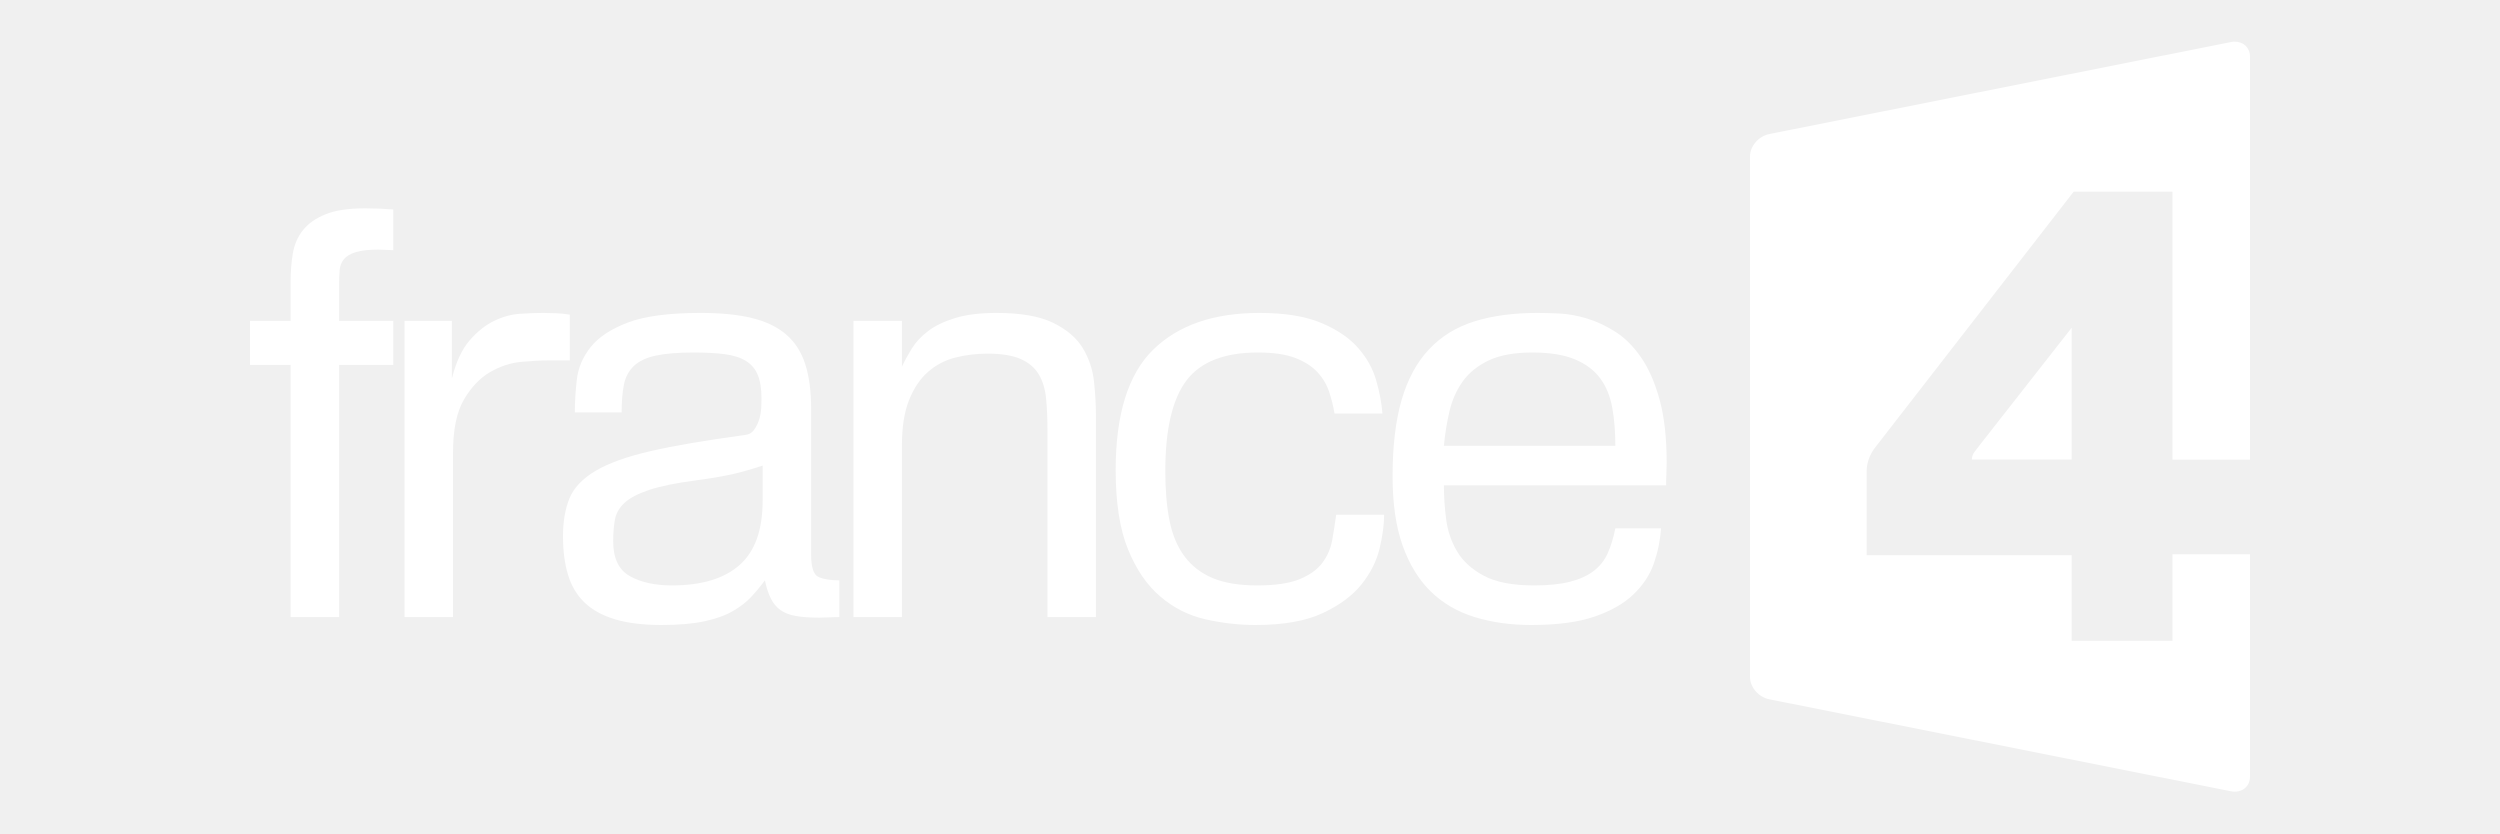
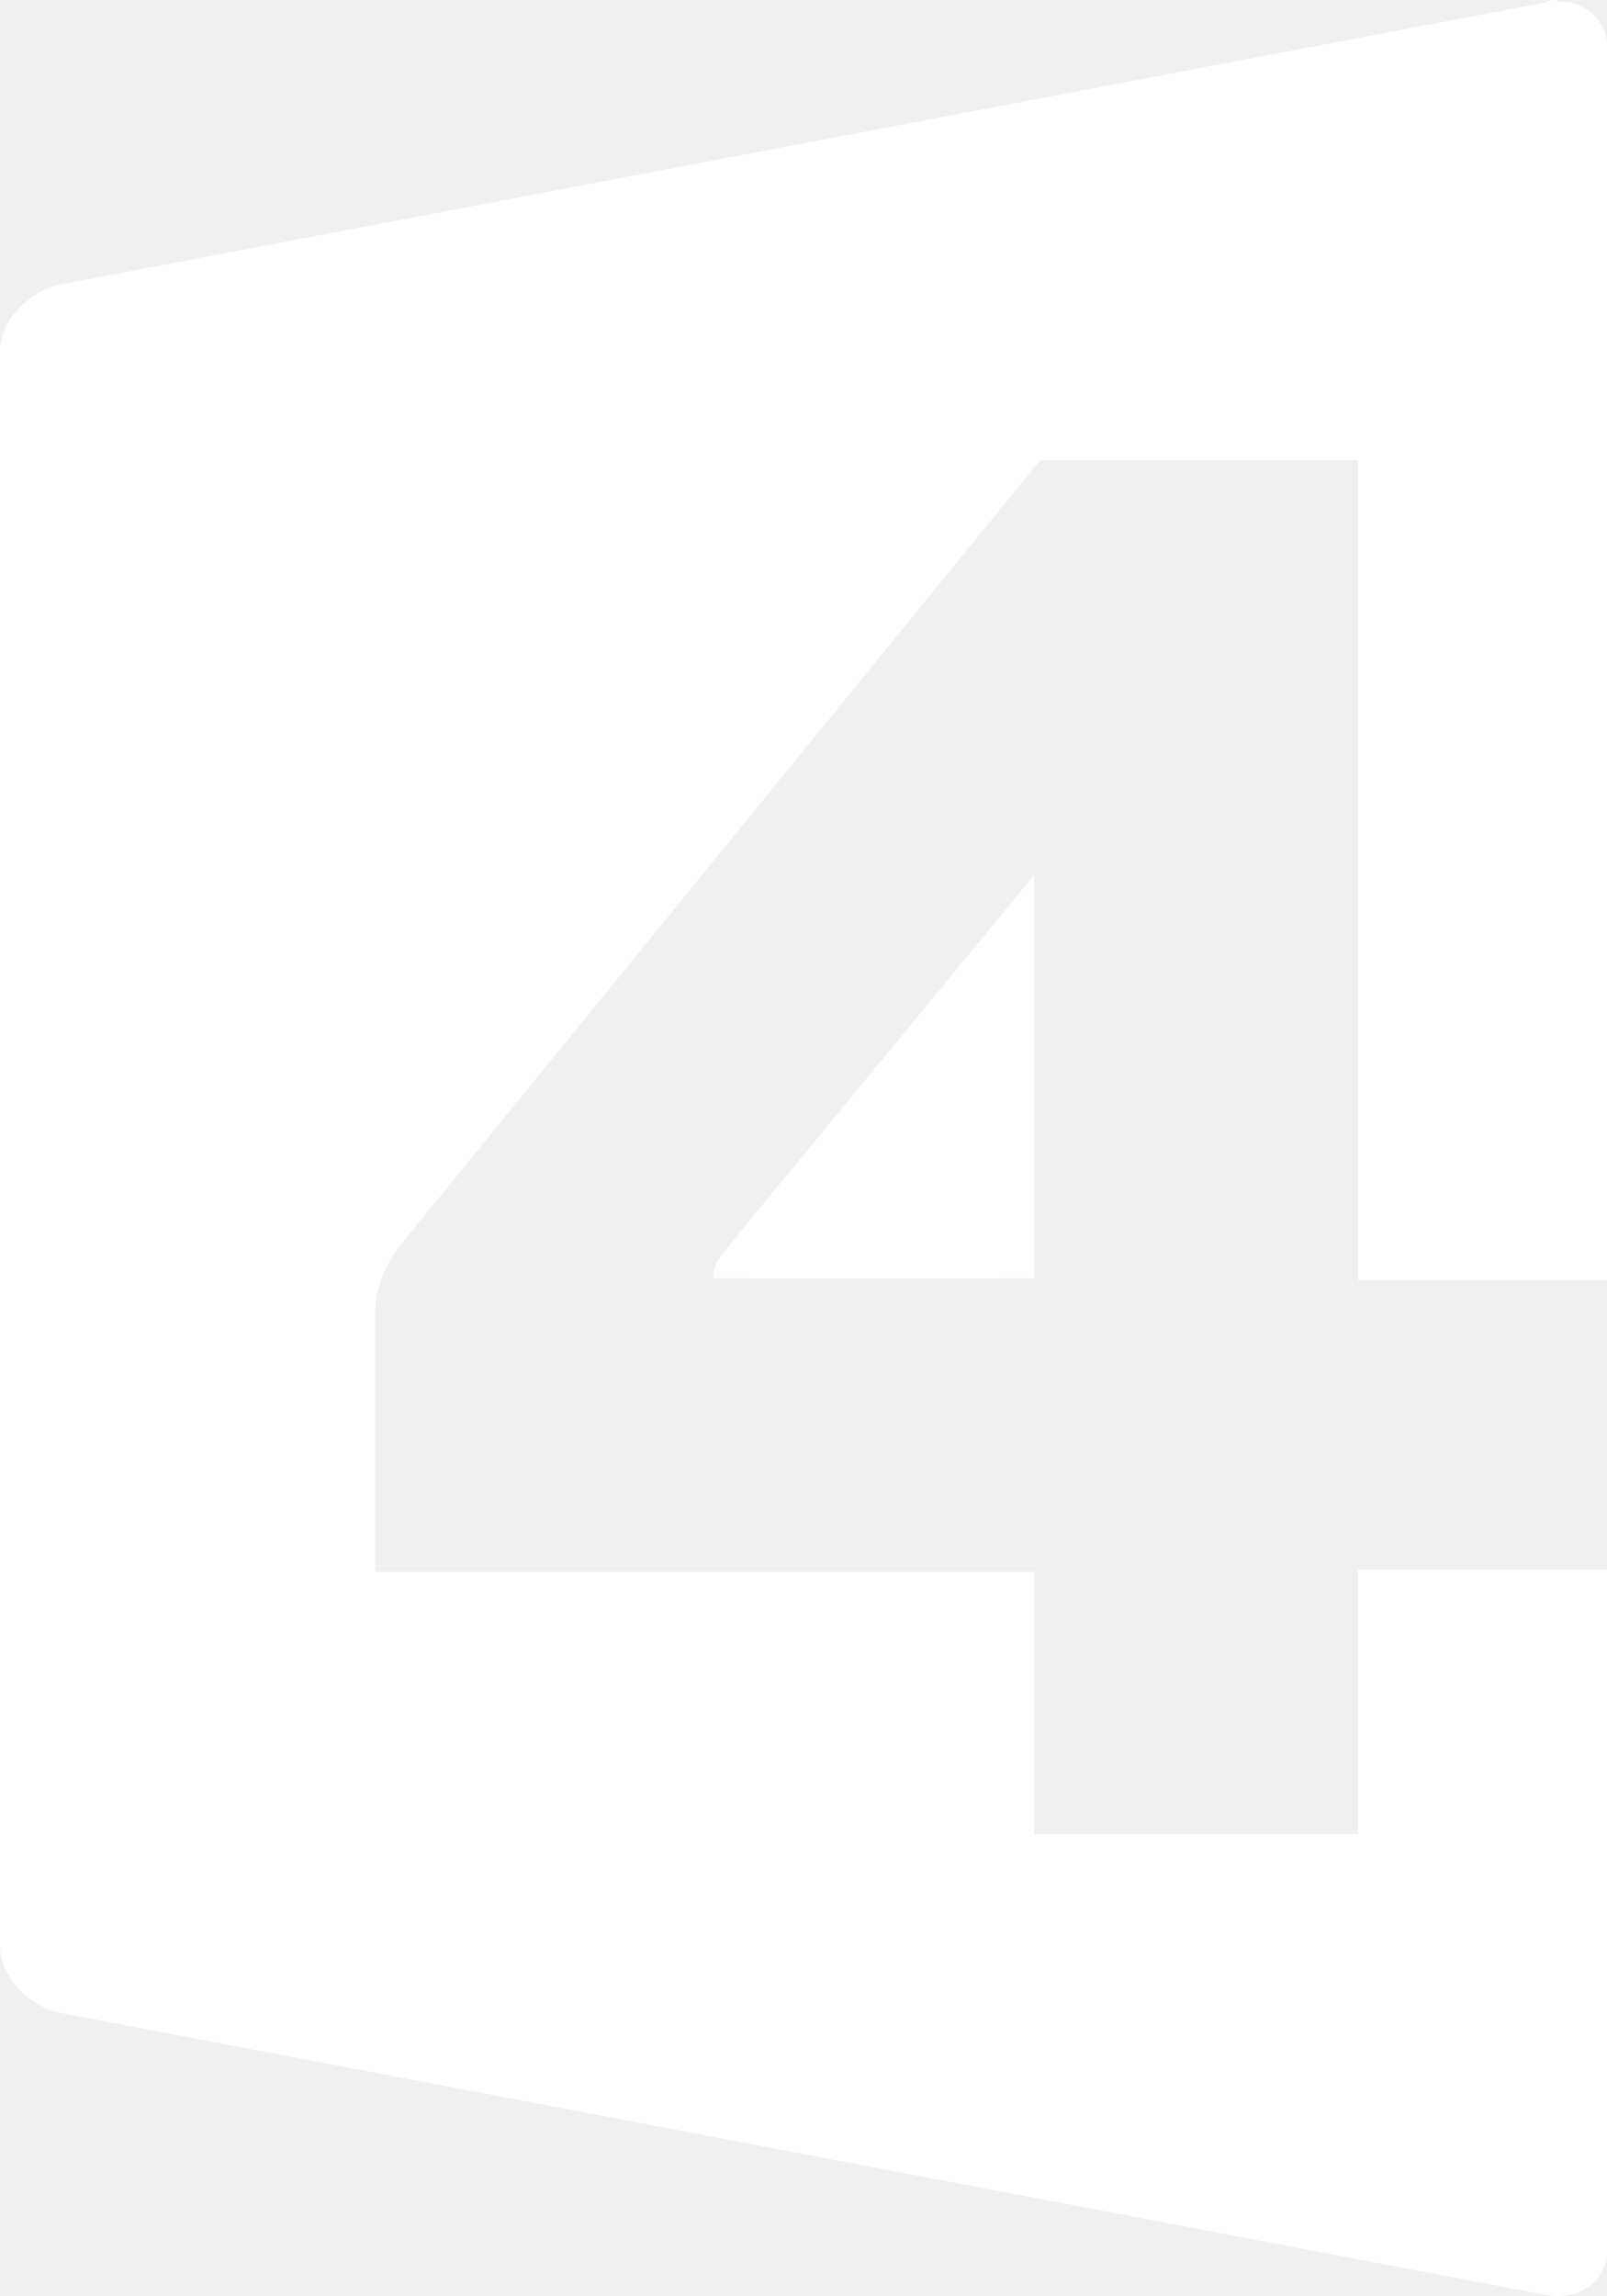
- <svg xmlns="http://www.w3.org/2000/svg" version="1.1" id="Calque_1" x="0px" y="0px" width="30" height="10" viewBox="-0.5 -7.721 30 10" enable-background="new -0.5 -7.721 3660.501 1389.387" xml:space="preserve">
-   <defs id="defs227">
-     <linearGradient id="SVGID_6_" gradientUnits="userSpaceOnUse" x1="2200.321" y1="1228.921" x2="2200.321" y2="739.921" gradientTransform="matrix(1,0,0,-1,4,1384.387)">
-       <stop offset="0.5" style="stop-color:#FFFFFF" id="stop118" />
-       <stop offset="1" style="stop-color:#BFBFBF" id="stop120" />
-     </linearGradient>
-     <linearGradient gradientTransform="matrix(1,0,0,-1,4,1384.387)" y2="568.005" x2="2181.525" y1="1359.96" x1="2112.238" gradientUnits="userSpaceOnUse" id="SVGID_5_">
-       <stop id="stop105" style="stop-color:#9E639A" offset="0" />
-       <stop id="stop107" style="stop-color:#802A75" offset="0.25" />
-       <stop id="stop109" style="stop-color:#985D93" offset="0.5" />
-       <stop id="stop111" style="stop-color:#76246F" offset="1" />
-     </linearGradient>
-   </defs>
-   <g id="g3342" style="fill:#ffffff;stroke:none" transform="matrix(0.01353526,0,0,0.01356852,2.472928,-18.96816)">
-     <path style="fill:#ffffff;stroke:none" id="path6" d="m 81,1151.666 v 223 H 38 v -223 H 2 v -39 h 36 v -34.5 c 0,-9 0.664,-17.414 2,-25.25 1.328,-7.828 4.328,-14.664 9,-20.5 4.664,-5.828 11.328,-10.5 20,-14 8.664,-3.5 20.328,-5.25 35,-5.25 4,0 8.164,0.086 12.5,0.25 4.328,0.172 8.5,0.422 12.5,0.75 v 36 c -2,0 -4.172,-0.078 -6.5,-0.25 -2.336,-0.164 -4.5,-0.25 -6.5,-0.25 -8.672,0 -15.422,0.75 -20.25,2.25 -4.836,1.5 -8.336,3.586 -10.5,6.25 -2.172,2.672 -3.422,5.836 -3.75,9.5 -0.336,3.672 -0.5,7.836 -0.5,12.5 v 32.5 h 48 v 39 H 81 z" />
-     <path style="fill:#ffffff;stroke:none" id="path8" d="m 265.999,1147.666 c -6,0 -13.75,0.422 -23.25,1.25 -9.5,0.836 -18.75,3.836 -27.75,9 -9,5.172 -16.75,13.25 -23.25,24.25 -6.5,11 -9.75,26.672 -9.75,47 v 145.5 h -43 v -262 h 42 v 51 c 3.664,-14.664 8.914,-25.914 15.75,-33.75 6.828,-7.828 14.078,-13.578 21.75,-17.25 7.664,-3.664 15.328,-5.75 23,-6.25 7.664,-0.5 14.328,-0.75 20,-0.75 2.664,0 6.328,0.086 11,0.25 4.664,0.172 9,0.586 13,1.25 v 40.5 h -19.5 z" />
-     <path style="fill:#ffffff;stroke:none" id="path10" d="m 515.492,1374.916 c -3,0.164 -6,0.25 -9,0.25 -8.336,0 -15.25,-0.5 -20.75,-1.5 -5.5,-1 -10,-2.75 -13.5,-5.25 -3.5,-2.5 -6.336,-5.914 -8.5,-10.25 -2.172,-4.328 -3.922,-9.664 -5.25,-16 -3.672,5 -7.672,9.836 -12,14.5 -4.336,4.672 -9.836,8.922 -16.5,12.75 -6.672,3.836 -15.086,6.828 -25.25,9 -10.172,2.164 -22.75,3.25 -37.75,3.25 -16.336,0 -30.086,-1.672 -41.25,-5 -11.172,-3.328 -20.172,-8.25 -27,-14.75 -6.836,-6.5 -11.75,-14.664 -14.75,-24.5 -3,-9.828 -4.5,-21.25 -4.5,-34.25 0,-13 1.914,-24.164 5.75,-33.5 3.828,-9.328 11.5,-17.414 23,-24.25 11.5,-6.828 27.75,-12.664 48.75,-17.5 21,-4.828 48.828,-9.578 83.5,-14.25 3.664,-0.328 6.5,-1.914 8.5,-4.75 2,-2.828 3.5,-5.914 4.5,-9.25 1,-3.328 1.578,-6.664 1.75,-10 0.164,-3.328 0.25,-6 0.25,-8 0,-8.664 -1.086,-15.664 -3.25,-21 -2.172,-5.328 -5.672,-9.5 -10.5,-12.5 -4.836,-3 -11.086,-5 -18.75,-6 -7.672,-1 -16.836,-1.5 -27.5,-1.5 -14,0 -25.25,0.922 -33.75,2.75 -8.5,1.836 -15,4.922 -19.5,9.25 -4.5,4.336 -7.422,9.836 -8.75,16.5 -1.336,6.672 -2,14.836 -2,24.5 h -41.5 c 0,-9 0.578,-18.664 1.75,-29 1.164,-10.328 5.25,-19.914 12.25,-28.75 7,-8.828 18,-16.078 33,-21.75 15,-5.664 36.5,-8.5 64.5,-8.5 18,0 33.164,1.5 45.5,4.5 12.328,3 22.414,7.836 30.25,14.5 7.828,6.672 13.5,15.422 17,26.25 3.5,10.836 5.25,24.086 5.25,39.75 v 129 c 0,11 2.164,17.5 6.5,19.5 4.328,2 10.5,3 18.5,3 v 32.5 c -3,0 -6,0.078 -9,0.25 z m -59,-134.25 c -12,4 -22.75,6.922 -32.25,8.75 -9.5,1.836 -18.25,3.25 -26.25,4.25 -18,2.336 -32,5.172 -42,8.5 -10,3.336 -17.336,7.172 -22,11.5 -4.672,4.336 -7.5,9.336 -8.5,15 -1,5.672 -1.5,12 -1.5,19 0,15 4.914,25.25 14.75,30.75 9.828,5.5 22.25,8.25 37.25,8.25 26.328,0 46.328,-6 60,-18 13.664,-12 20.5,-31 20.5,-57 v -31 z" />
-     <path style="fill:#ffffff;stroke:none" id="path12" d="m 708.989,1374.666 v -166.5 c 0,-10 -0.422,-19.078 -1.25,-27.25 -0.836,-8.164 -3,-15.164 -6.5,-21 -3.5,-5.828 -8.836,-10.328 -16,-13.5 -7.172,-3.164 -16.922,-4.75 -29.25,-4.75 -10,0 -19.586,1.172 -28.75,3.5 -9.172,2.336 -17.25,6.586 -24.25,12.75 -7,6.172 -12.586,14.5 -16.75,25 -4.172,10.5 -6.25,23.75 -6.25,39.75 v 152 h -43 v -262 h 43 v 40.5 c 2.328,-5 5.25,-10.328 8.75,-16 3.5,-5.664 8.328,-10.828 14.5,-15.5 6.164,-4.664 14.164,-8.5 24,-11.5 9.828,-3 22.078,-4.5 36.75,-4.5 21.328,0 38,2.922 50,8.75 12,5.836 20.75,13.25 26.25,22.25 5.5,9 8.828,18.836 10,29.5 1.164,10.672 1.75,20.672 1.75,30 v 178.5 h -43 z" />
-     <path style="fill:#ffffff;stroke:none" id="path14" d="m 1003.485,1313.916 c -2.673,11.172 -8,21.75 -16,31.75 -8,10 -19.5,18.5 -34.5,25.5 -15,7 -34.836,10.5 -59.5,10.5 -14.673,0 -29.423,-1.672 -44.25,-5 -14.836,-3.328 -28.173,-10 -40,-20 -11.836,-10 -21.423,-23.914 -28.75,-41.75 -7.336,-17.828 -11,-41.25 -11,-70.25 0,-49.328 11.077,-84.828 33.25,-106.5 22.164,-21.664 53.577,-32.5 94.25,-32.5 22.327,0 40.5,2.922 54.5,8.75 14,5.836 24.914,13.172 32.75,22 7.827,8.836 13.25,18.5 16.25,29 3,10.5 4.827,20.25 5.5,29.25 h -42.5 c -1,-6.328 -2.586,-12.75 -4.75,-19.25 -2.173,-6.5 -5.673,-12.328 -10.5,-17.5 -4.836,-5.164 -11.423,-9.328 -19.75,-12.5 -8.336,-3.164 -19.336,-4.75 -33,-4.75 -29.673,0 -50.75,8.25 -63.25,24.75 -12.5,16.5 -18.75,43.25 -18.75,80.25 0,16.672 1.25,31.25 3.75,43.75 2.5,12.5 6.914,23 13.25,31.5 6.327,8.5 14.664,14.922 25,19.25 10.327,4.336 23.5,6.5 39.5,6.5 16,0 28.5,-1.828 37.5,-5.5 9,-3.664 15.75,-8.5 20.25,-14.5 4.5,-6 7.414,-12.75 8.75,-20.25 1.327,-7.5 2.5,-14.914 3.5,-22.25 h 42.5 c 0,8.672 -1.336,18.586 -4,29.75 z" />
-     <path style="fill:#ffffff;stroke:none" id="path16" d="m 1257.729,1248.166 c -0.172,3.336 -0.25,6.672 -0.25,10 h -197 c 0,9.672 0.664,19.672 2,30 1.328,10.336 4.578,19.836 9.75,28.5 5.164,8.672 13.078,15.836 23.75,21.5 10.664,5.672 25.5,8.5 44.5,8.5 12.664,0 23.25,-1.078 31.75,-3.25 8.5,-2.164 15.5,-5.328 21,-9.5 5.5,-4.164 9.664,-9.414 12.5,-15.75 2.828,-6.328 5.078,-13.664 6.75,-22 h 40.5 c -0.672,10.336 -2.75,20.586 -6.25,30.75 -3.5,10.172 -9.5,19.336 -18,27.5 -8.5,8.172 -20,14.75 -34.5,19.75 -14.5,5 -33.25,7.5 -56.25,7.5 -18.336,0 -35.086,-2.336 -50.25,-7 -15.172,-4.664 -28.086,-12.164 -38.75,-22.5 -10.672,-10.328 -19,-23.828 -25,-40.5 -6,-16.664 -9,-37.164 -9,-61.5 0,-26.664 2.664,-49.164 8,-67.5 5.328,-18.328 13.414,-33.25 24.25,-44.75 10.828,-11.5 24.25,-19.75 40.25,-24.75 16,-5 34.664,-7.5 56,-7.5 5,0 11.328,0.172 19,0.5 7.664,0.336 15.75,1.75 24.25,4.25 8.5,2.5 17,6.422 25.5,11.75 8.5,5.336 16.164,12.922 23,22.75 6.828,9.836 12.328,22.336 16.5,37.5 4.164,15.172 6.25,33.75 6.25,55.75 0,3.336 -0.086,6.672 -0.25,10 z m -48,-58.75 c -1.836,-10.164 -5.422,-18.828 -10.75,-26 -5.336,-7.164 -12.836,-12.75 -22.5,-16.75 -9.672,-4 -22.172,-6 -37.5,-6 -16,0 -28.922,2.336 -38.75,7 -9.836,4.672 -17.5,10.836 -23,18.5 -5.5,7.672 -9.422,16.422 -11.75,26.25 -2.336,9.836 -4,20.086 -5,30.75 h 152 c 0,-12.328 -0.922,-23.578 -2.75,-33.75 z" />
-   </g>
-   <path style="fill:#ffffff;stroke:none" d="m 26.316,-7.221 c -0.015,3.4e-5 -0.03,0 -0.046,0.005 l -5.54,1.104 C 20.603,-6.086 20.5,-5.967 20.5,-5.845 l 0,6.249 c 0,0.121 0.103,0.241 0.23,0.266 L 26.27,1.774 C 26.397,1.8 26.5,1.721 26.5,1.6 l 0,-2.67 -0.93,0 0,1.039 -1.21,0 3.65e-4,-1.028 -2.46,0 -3.64e-4,-0.999 0,-0.018 0,0 c 0.002,-0.064 0.02,-0.18 0.118,-0.296 l 2.366,-3.049 1.186,0 0,3.216 0.93,0 0,-4.837 c 0,-0.106 -0.079,-0.18 -0.184,-0.179 z m -1.956,3.433 -1.098,1.401 -0.068,0.089 c -0.019,0.026 -0.032,0.057 -0.032,0.091 0,0 1.198,0 1.198,0 l 0,-1.581 z" id="path100" />
+ <svg xmlns="http://www.w3.org/2000/svg" width="7" height="10" fill="white">
+   <path d="m 6.785,2.1144134e-8 c -0.018,0 -0.035,0 -0.054,0.011 L 0.268,1.238 C 0.121,1.265 0,1.399 0,1.533 V 8.473 C 0,8.607 0.121,8.74 0.268,8.768 L 6.732,9.995 C 6.879,10.023 7,9.936 7,9.801 V 6.836 H 5.916 v 1.153 H 4.504 l 2.333e-4,-1.142 h -2.87 L 1.634,5.738 v -0.019 -0.001 c 0,-0.071 0.023,-0.2 0.137,-0.328 L 4.531,2.004 H 5.916 V 5.576 H 7 V 0.205 C 7,0.087 6.908,0.005 6.786,0.006 Z M 4.504,3.812 3.222,5.368 3.143,5.466 c -0.022,0.029 -0.037,0.063 -0.037,0.101 0,7.773e-4 1.398,0 1.398,0 z" />
</svg>
